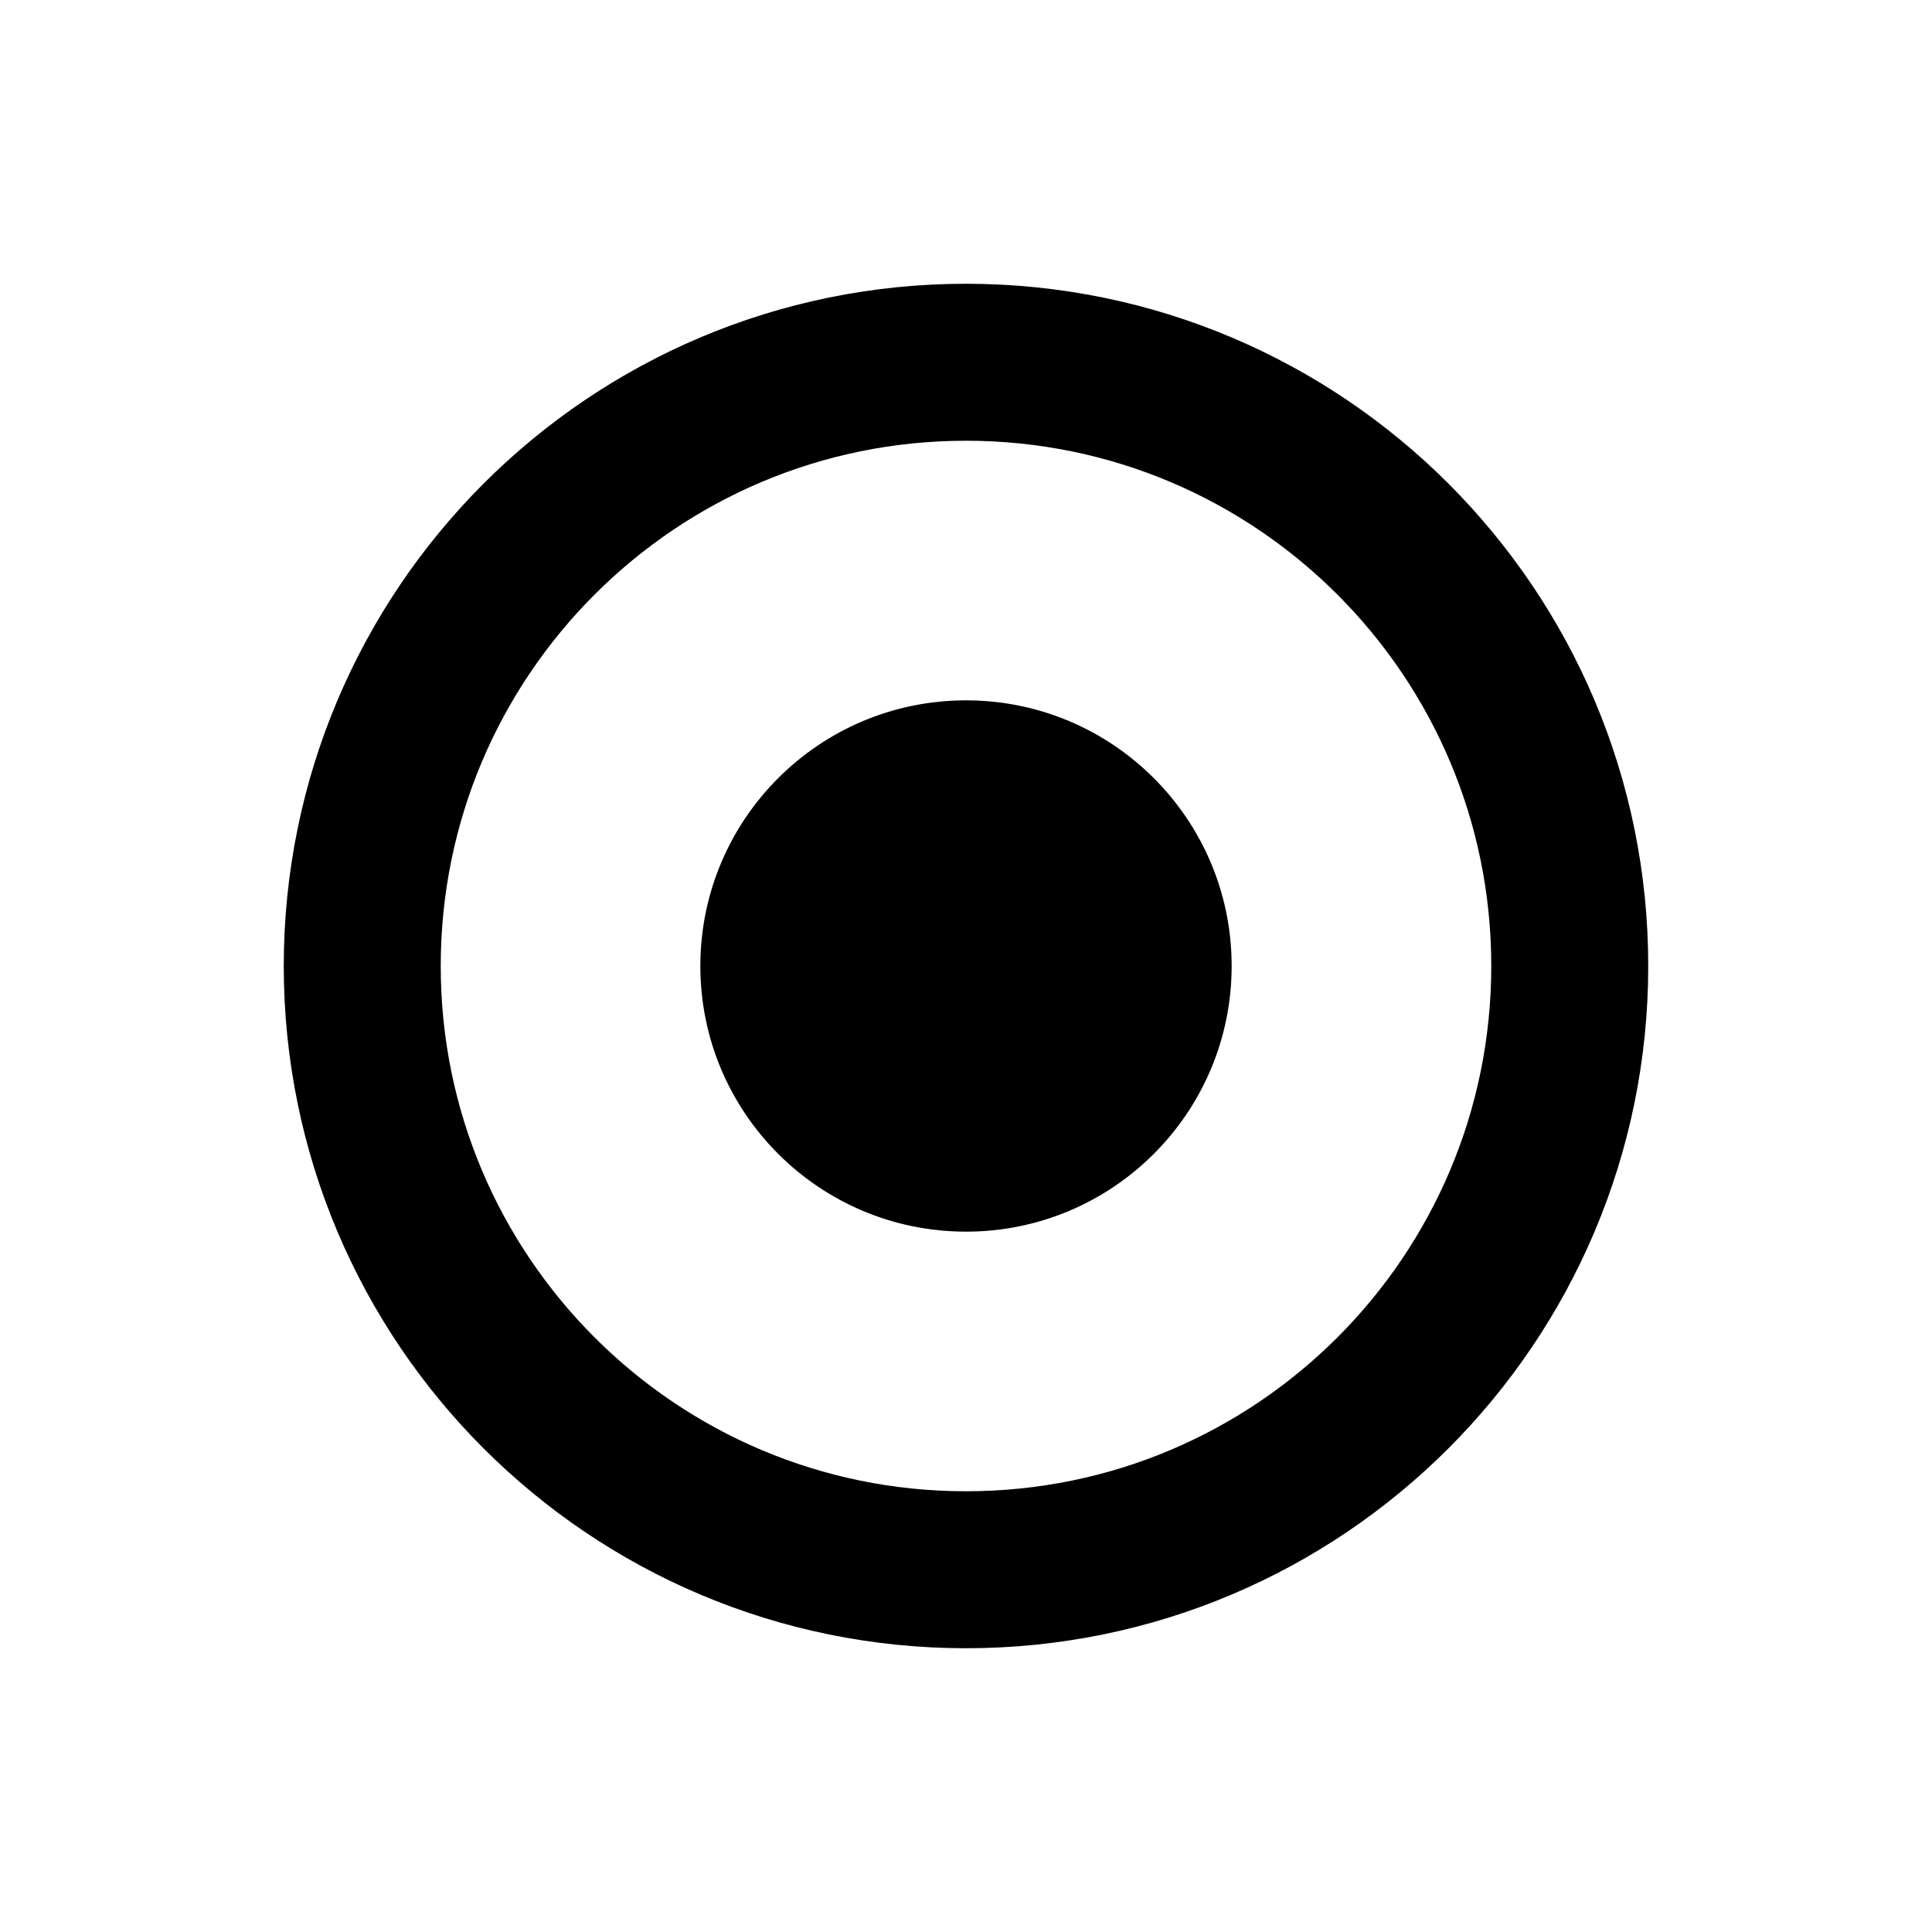
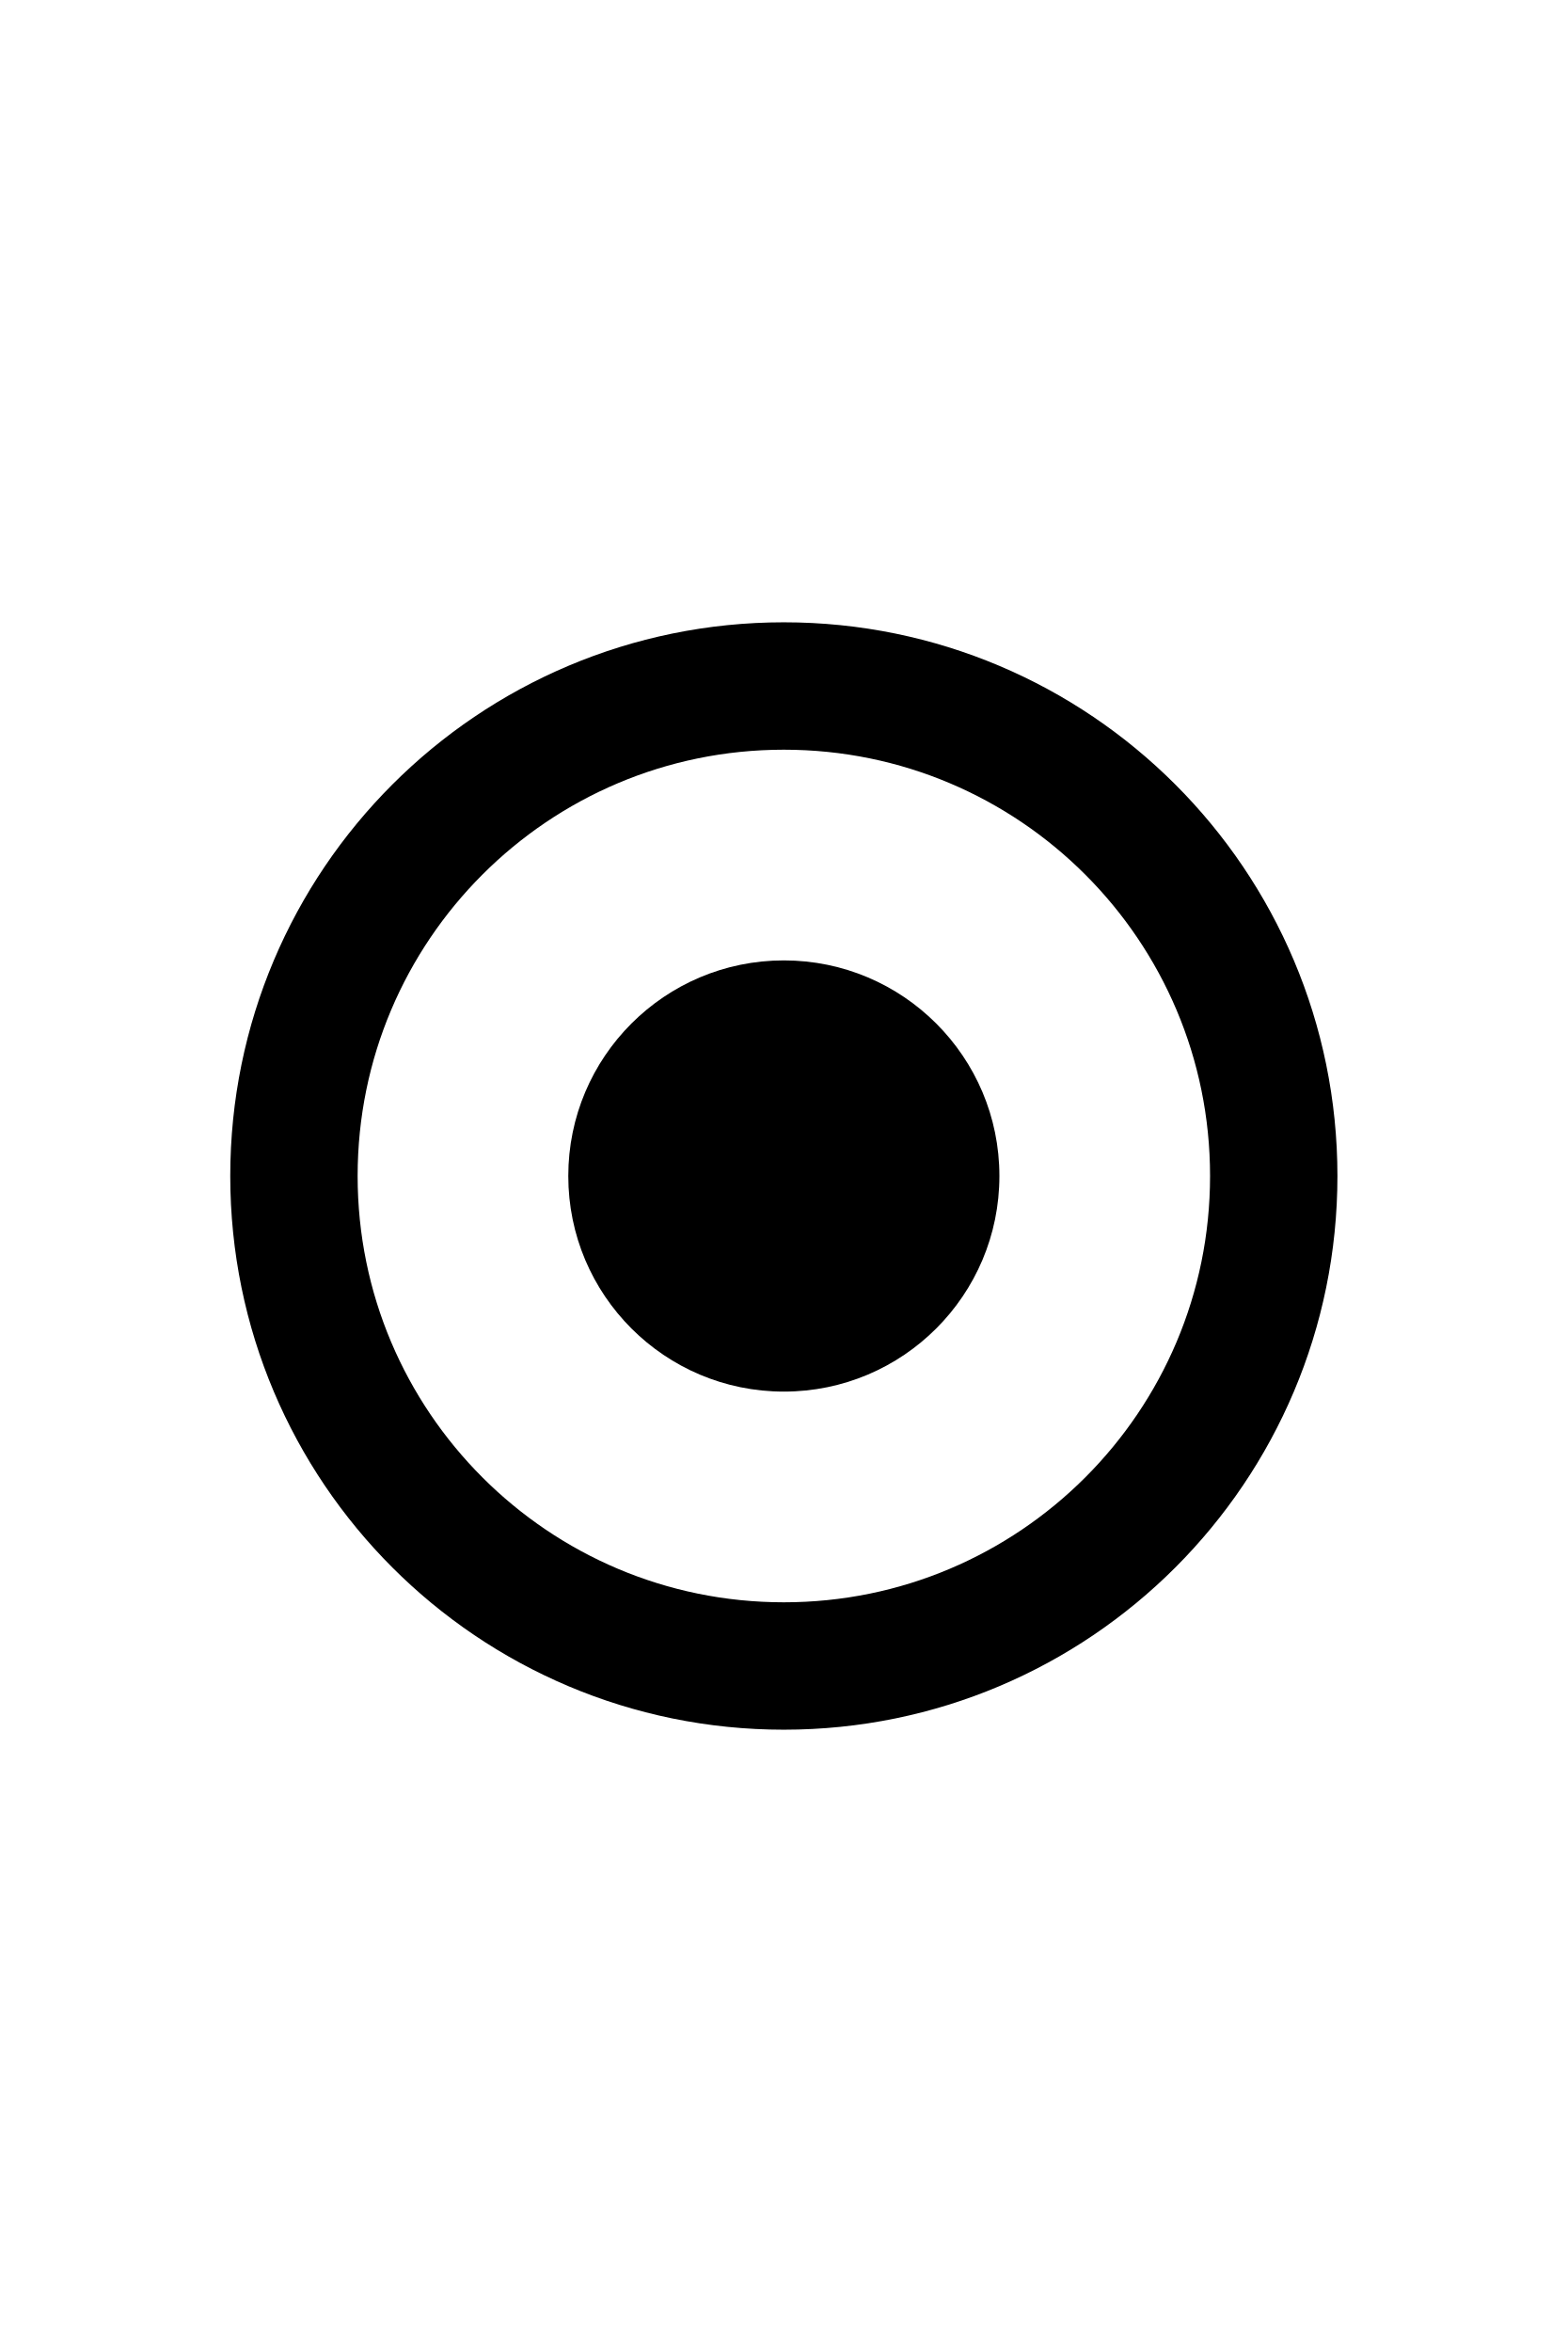
- <svg xmlns="http://www.w3.org/2000/svg" viewBox="0 0 16 16" fill="none" stroke="currentColor" stroke-width="1.5" stroke-linecap="round" stroke-linejoin="round">
-   <circle cx="8" cy="8" r="5" stroke-width="1.3" />
-   <circle cx="8" cy="8" r="2.2" fill="currentColor" stroke="none" />
+ <svg xmlns="http://www.w3.org/2000/svg" viewBox="0 0 16 24" fill="none" stroke="currentColor" stroke-width="1.5" stroke-linecap="round" stroke-linejoin="round">
+   <circle cx="8" cy="12" r="5" stroke-width="1.3" />
+   <circle cx="8" cy="12" r="2.2" fill="currentColor" stroke="none" />
</svg>
